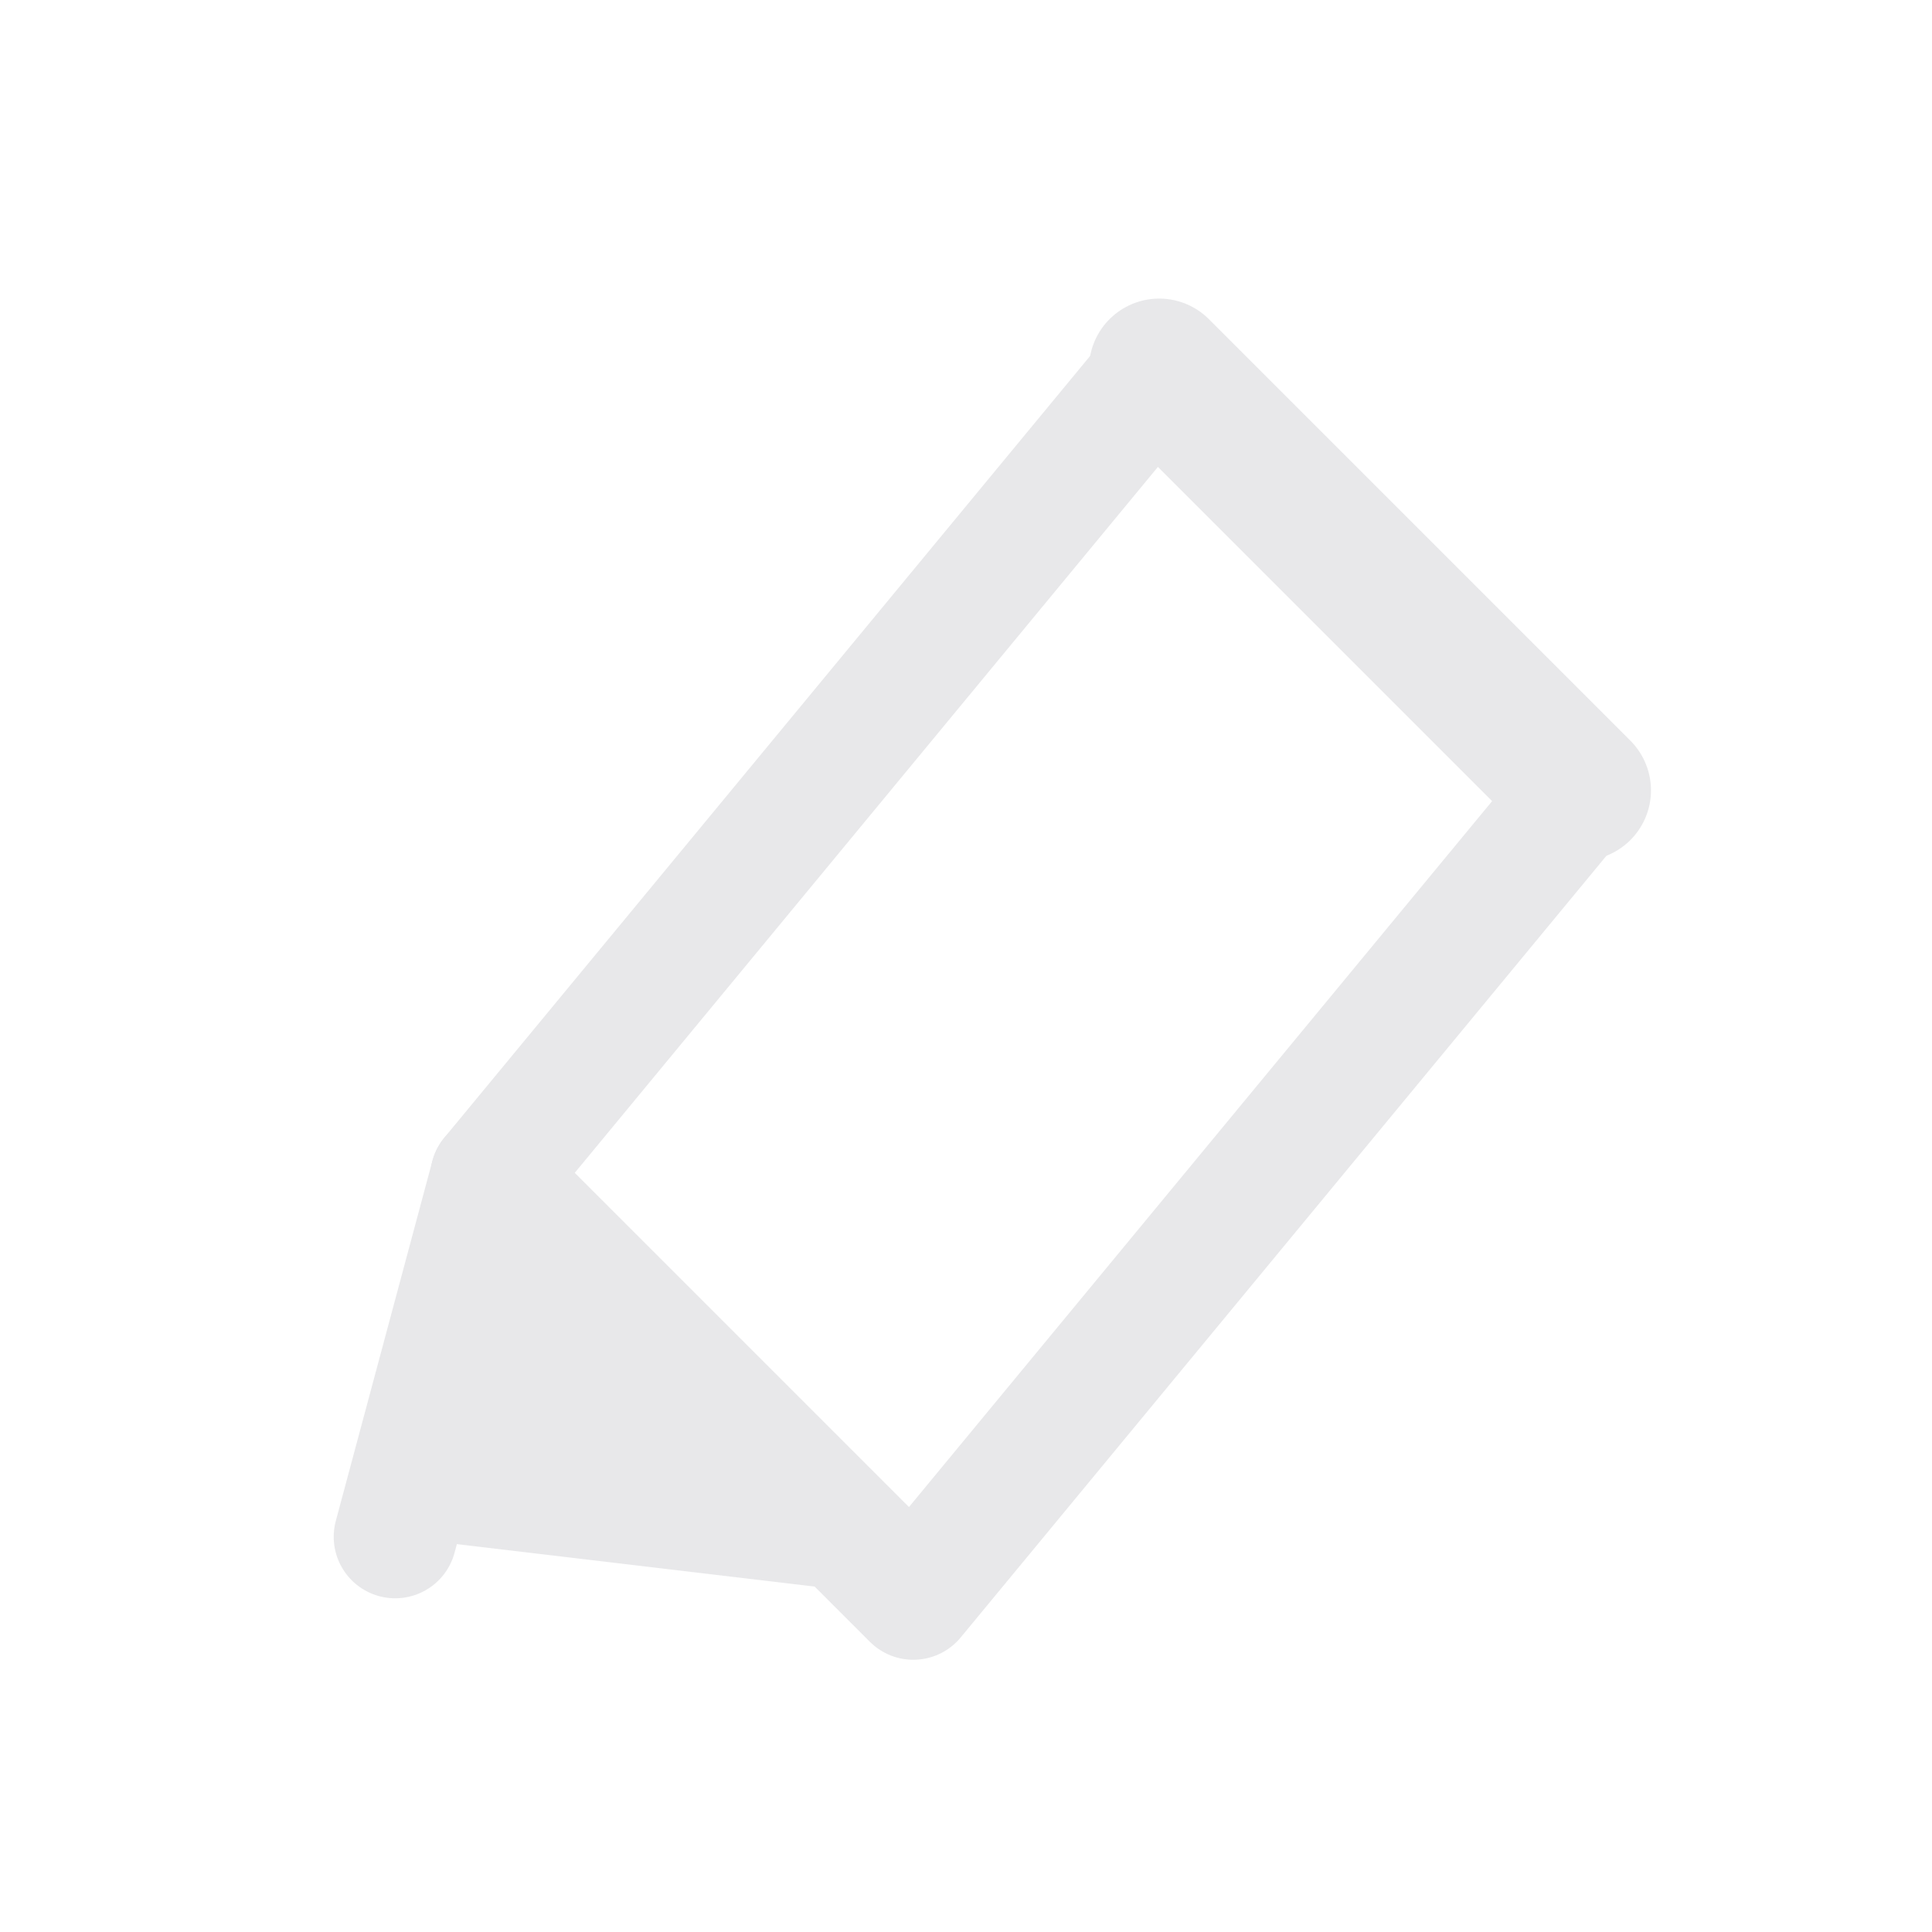
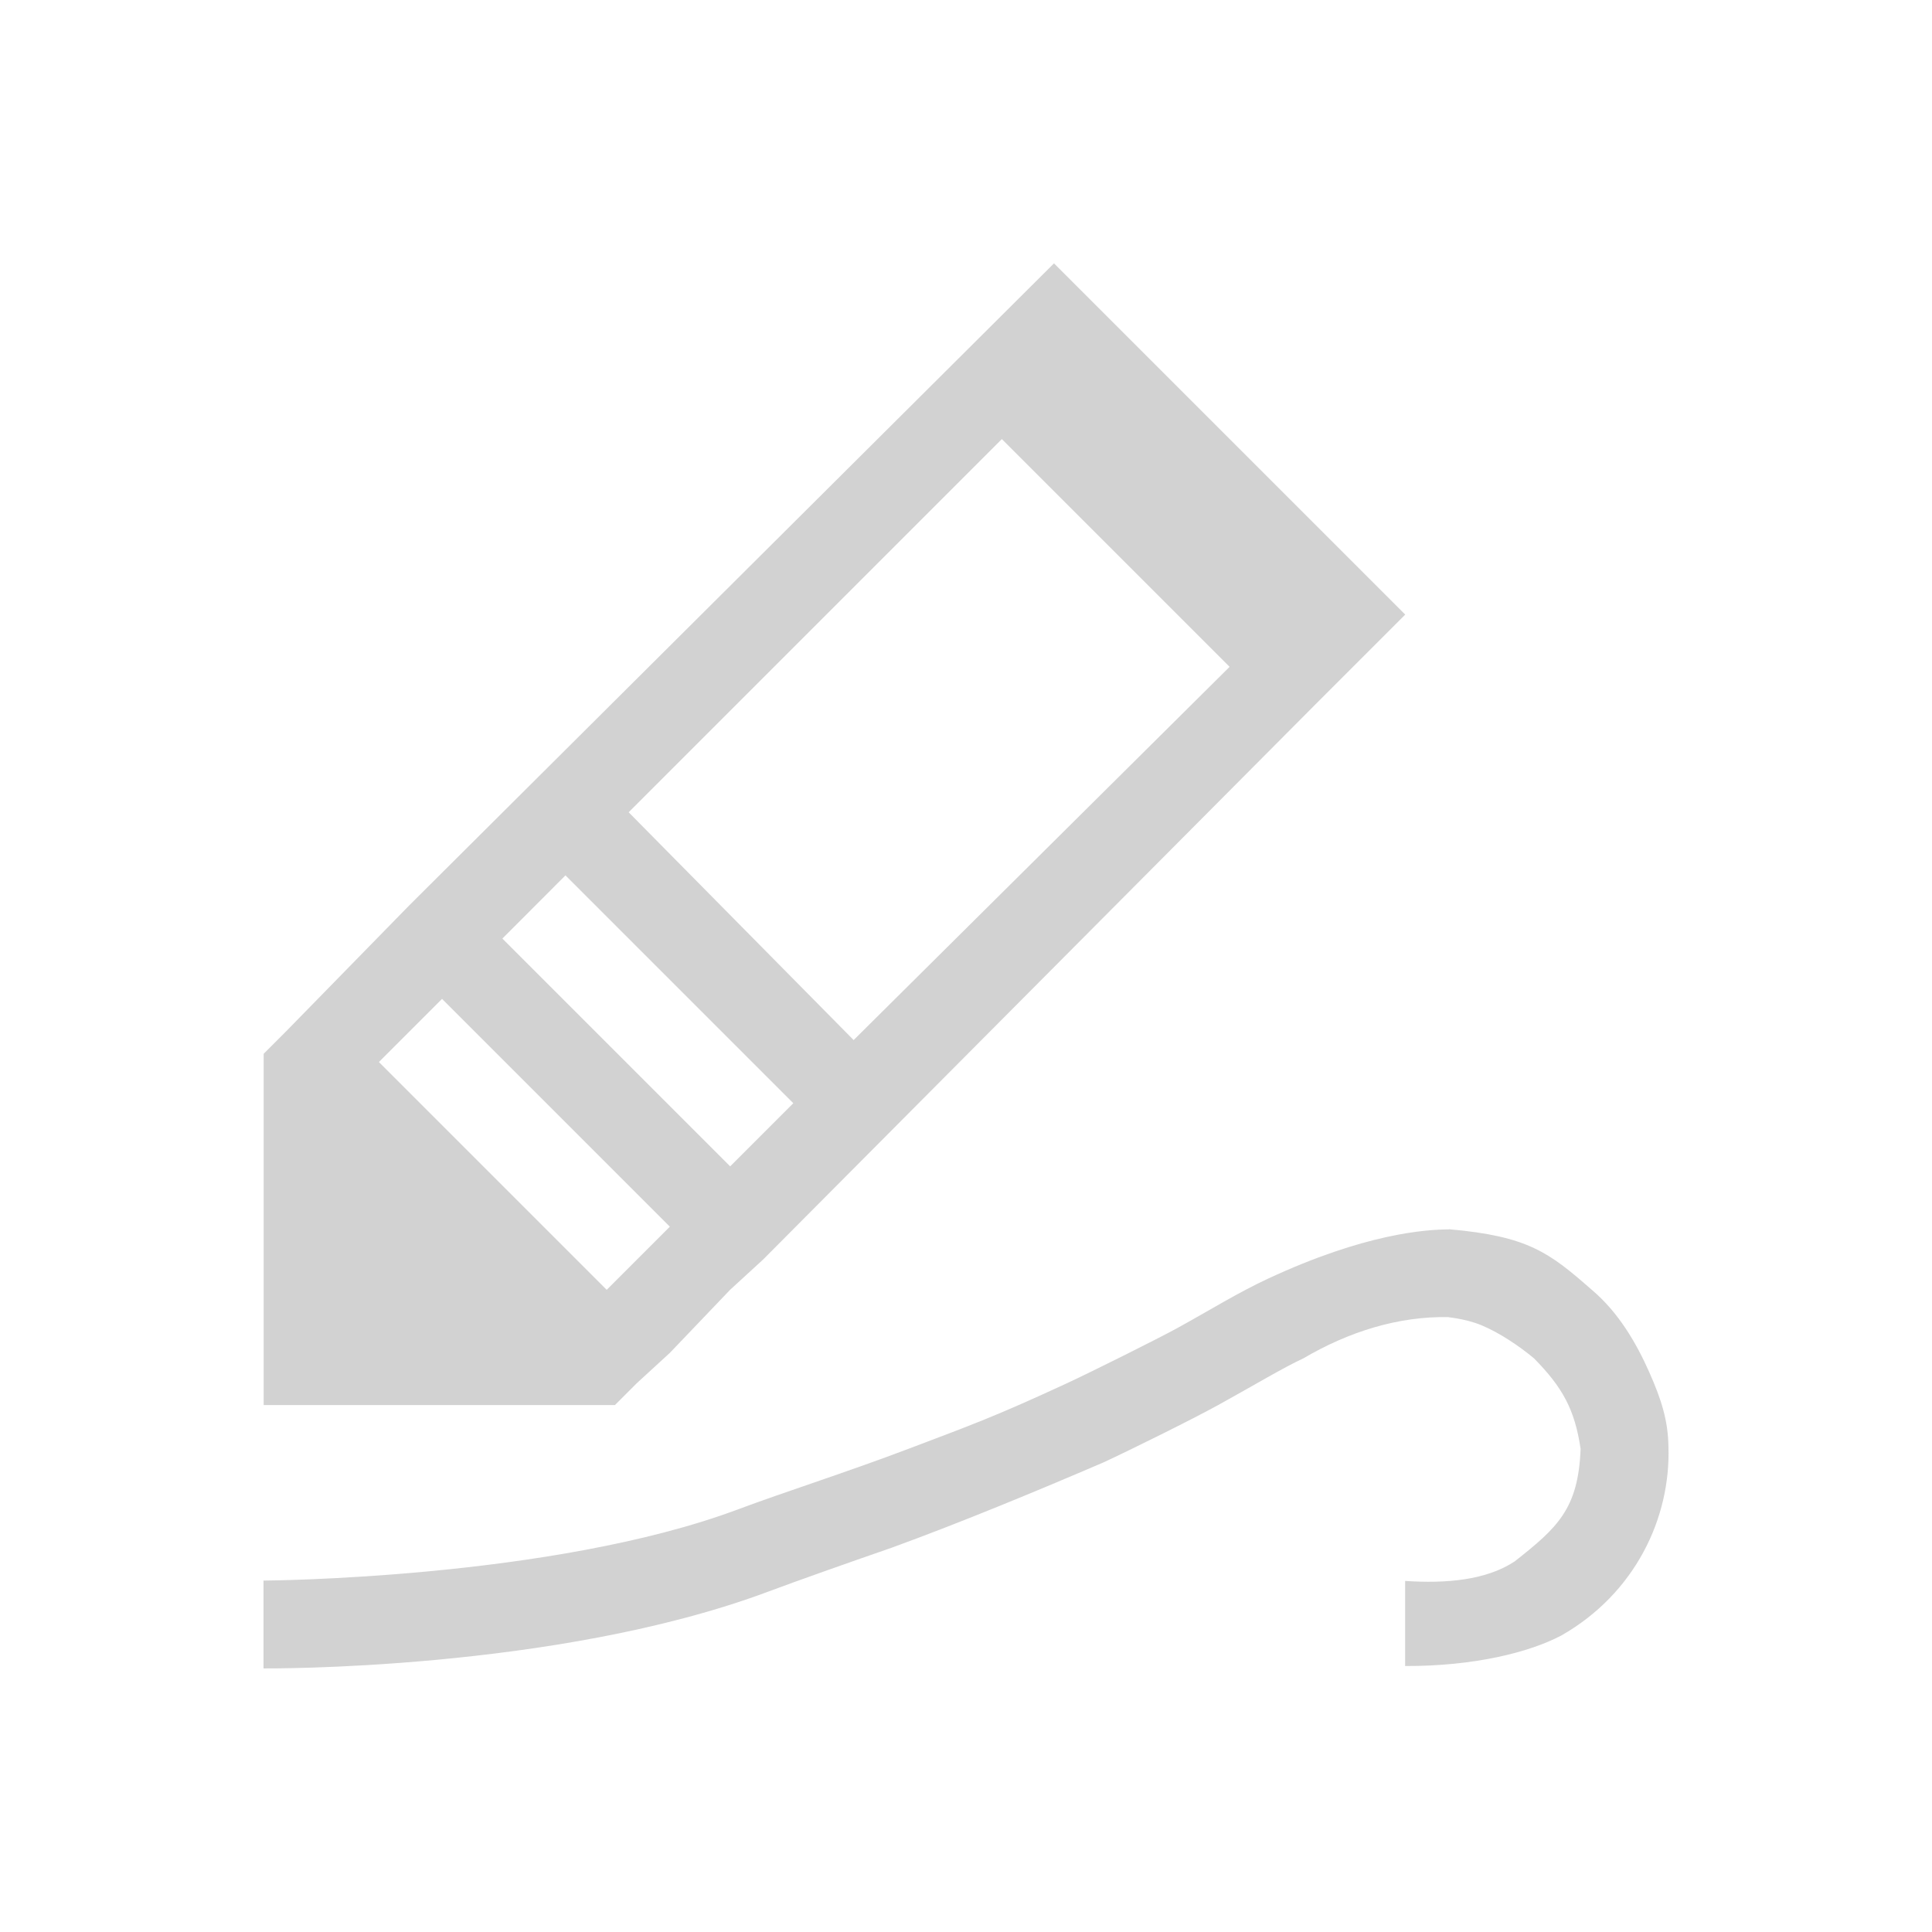
- <svg xmlns="http://www.w3.org/2000/svg" width="100%" height="100%" viewBox="0 0 22 22" fill="none" stroke="#E8E8EA" stroke-width="1.6" stroke-linecap="round" stroke-linejoin="round">
-   <line x1="13.2" y1="4.2" x2="18" y2="9" />
-   <line x1="4.5" y1="17.5" x2="5.6" y2="13.4" stroke-width="1.4" />
-   <path d="M5.6 13.4 L13.2 4.2 L18 9 L10.4 18.2 Z" stroke-width="1.4" />
-   <path d="M5.6 13.4 L10.4 18.2 L4.5 17.5 Z" fill="#E8E8EA" stroke="none" />
+ <svg xmlns="http://www.w3.org/2000/svg" width="22" height="22" id="svg4355" version="1.1">
+   <defs id="defs4357" />
+   <g id="layer1" transform="translate(-544.5714,-742.9336)">
+     <path style="fill:#d2d2d2;fill-opacity:1;stroke:none" d="m 556.573,745.933 -7.343,7.312 -1.406,1.438 -0.25,0.25 0,4 1,0 2,0 1,0 0.25,-0.25 0.375,-0.344 0.687,-0.719 0.375,-0.344 6.312,-6.344 1,-1 -4,-4 z m -0.594,2 2.594,2.594 -4.281,4.25 -2.562,-2.594 4.25,-4.25 z m -4.968,4.969 2.594,2.594 -0.719,0.719 -2.594,-2.594 0.281,-0.281 0.437,-0.438 z m -1.406,1.406 2.594,2.594 -0.719,0.719 -2.594,-2.594 0.719,-0.719 z" id="rect4112" />
+     <path style="color:#000000;font-style:normal;font-variant:normal;font-weight:normal;font-stretch:normal;font-size:medium;line-height:normal;font-family:Sans;-inkscape-font-specification:Sans;text-indent:0;text-align:start;text-decoration:none;text-decoration-line:none;letter-spacing:normal;word-spacing:normal;text-transform:none;direction:ltr;block-progression:tb;writing-mode:lr-tb;baseline-shift:baseline;text-anchor:start;display:inline;overflow:visible;visibility:visible;fill:#d2d2d2;fill-opacity:1;stroke:none;stroke-width:1px;marker:none;enable-background:accumulate" d="m 561.07,756.933 c -0.262,10e-4 -0.954,0.046 -2.062,0.562 -0.346,0.162 -0.636,0.344 -1.031,0.562 -0.211,0.116 -0.968,0.494 -1.25,0.625 -0.826,0.383 -1.1,0.48 -1.812,0.75 -0.69,0.262 -1.433,0.499 -1.937,0.688 -2.123,0.795 -5.406,0.812 -5.406,0.812 l 0,1 c 0,0 3.327,0.032 5.749,-0.875 0.321,-0.12 0.881,-0.318 1.406,-0.5 0.807,-0.294 1.679,-0.657 2.406,-0.969 0.305,-0.141 1.013,-0.491 1.312,-0.656 0.44,-0.243 0.734,-0.422 0.969,-0.531 0.513,-0.302 1.083,-0.482 1.656,-0.469 -0.045,2e-4 0.174,0.01 0.375,0.094 0.201,0.084 0.425,0.234 0.594,0.375 0.327,0.332 0.465,0.585 0.531,1.031 -0.026,0.682 -0.261,0.896 -0.75,1.281 -0.324,0.215 -0.78,0.254 -1.248,0.223 l 0,0.969 c 0.784,0.002 1.411,-0.154 1.779,-0.348 0.837,-0.477 1.248,-1.336 1.219,-2.156 -0.005,-0.288 -0.077,-0.525 -0.219,-0.844 -0.142,-0.319 -0.344,-0.676 -0.656,-0.938 -0.482,-0.423 -0.724,-0.609 -1.625,-0.688 z" id="path3826" />
+   </g>
</svg>
